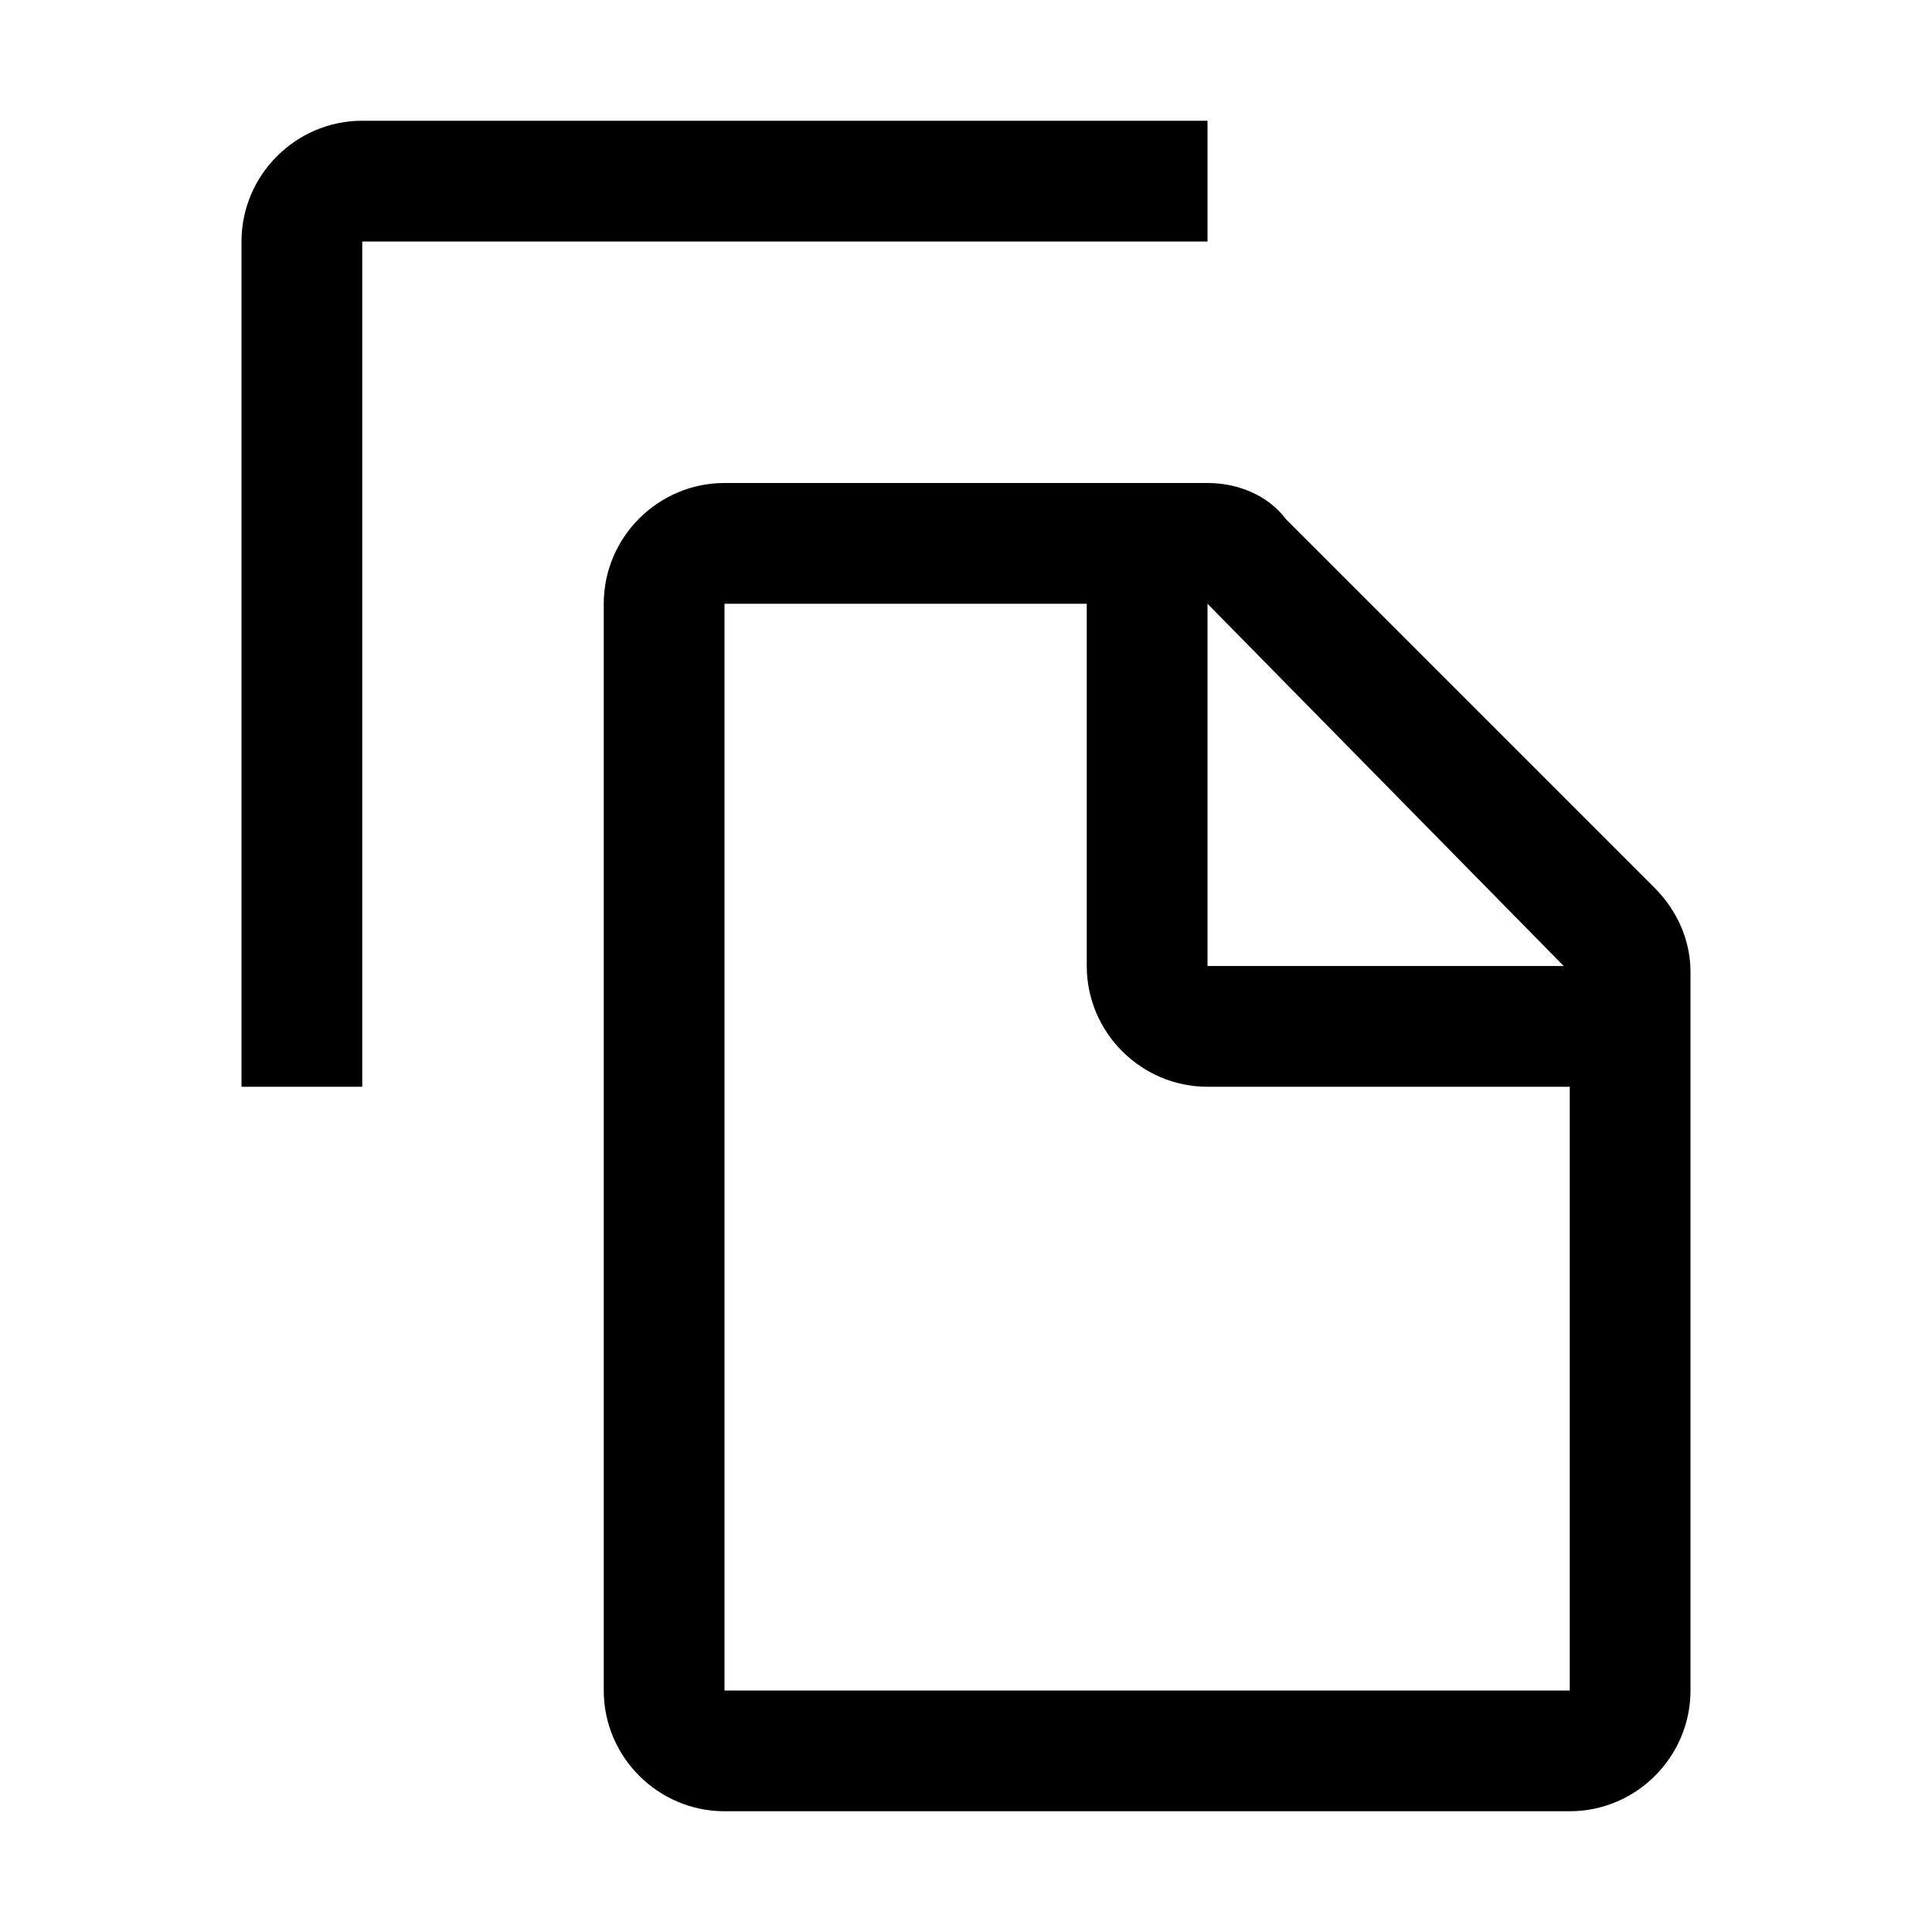
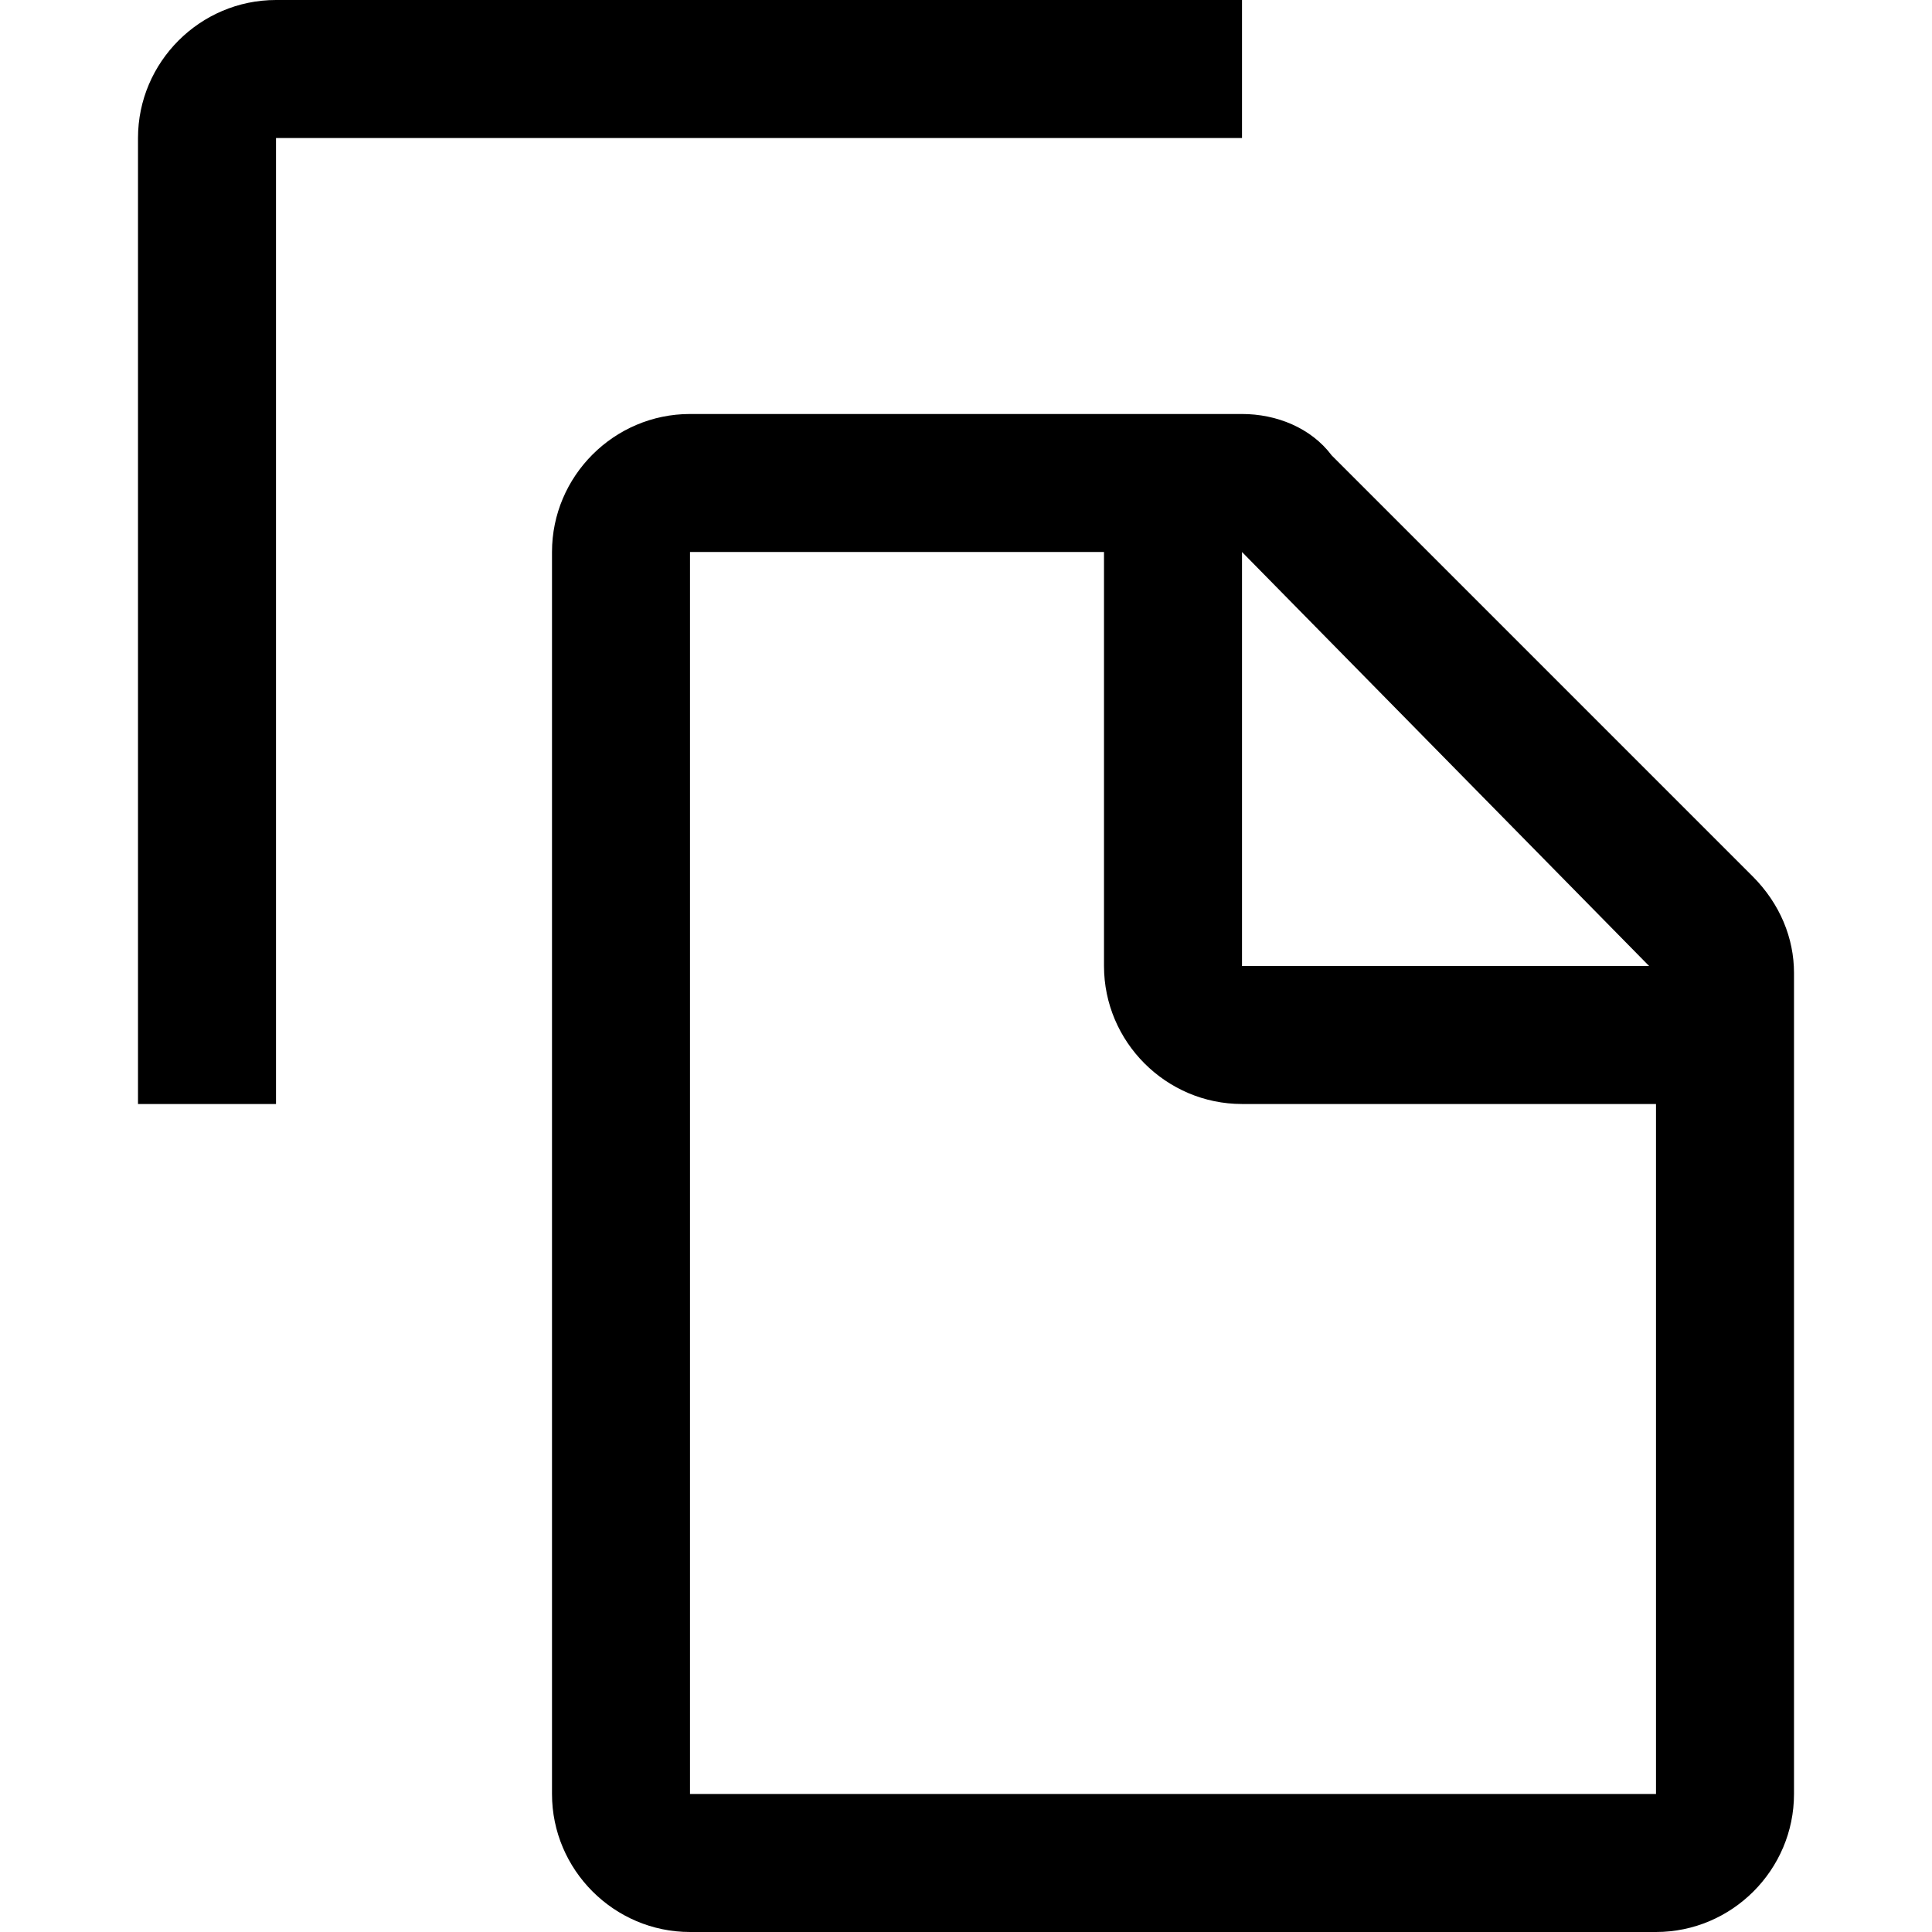
- <svg xmlns="http://www.w3.org/2000/svg" version="1.1" id="icon" x="0px" y="0px" width="32px" height="32px" viewBox="0 0 32 32" style="enable-background:new 0 0 32 32;" xml:space="preserve">
+ <svg xmlns="http://www.w3.org/2000/svg" version="1.1" id="icon" x="0px" y="0px" width="32px" height="32px" viewBox="2 2 28 28" style="enable-background:new 0 0 32 32;" xml:space="preserve">
  <style type="text/css">
	.st0{fill:none;}
</style>
  <path d="M27.4,14.7l-6.1-6.1C21,8.2,20.5,8,20,8h-8c-1.1,0-2,0.9-2,2v18c0,1.1,0.9,2,2,2h14c1.1,0,2-0.9,2-2V16.1  C28,15.6,27.8,15.1,27.4,14.7z M20,10l5.9,6H20V10z M12,28V10h6v6c0,1.1,0.9,2,2,2h6l0,10H12z" />
  <path d="M6,18H4V4c0-1.1,0.9-2,2-2h14v2H6V18z" />
  <rect id="_Transparent_Rectangle_" class="st0" width="32" height="32" />
</svg>
